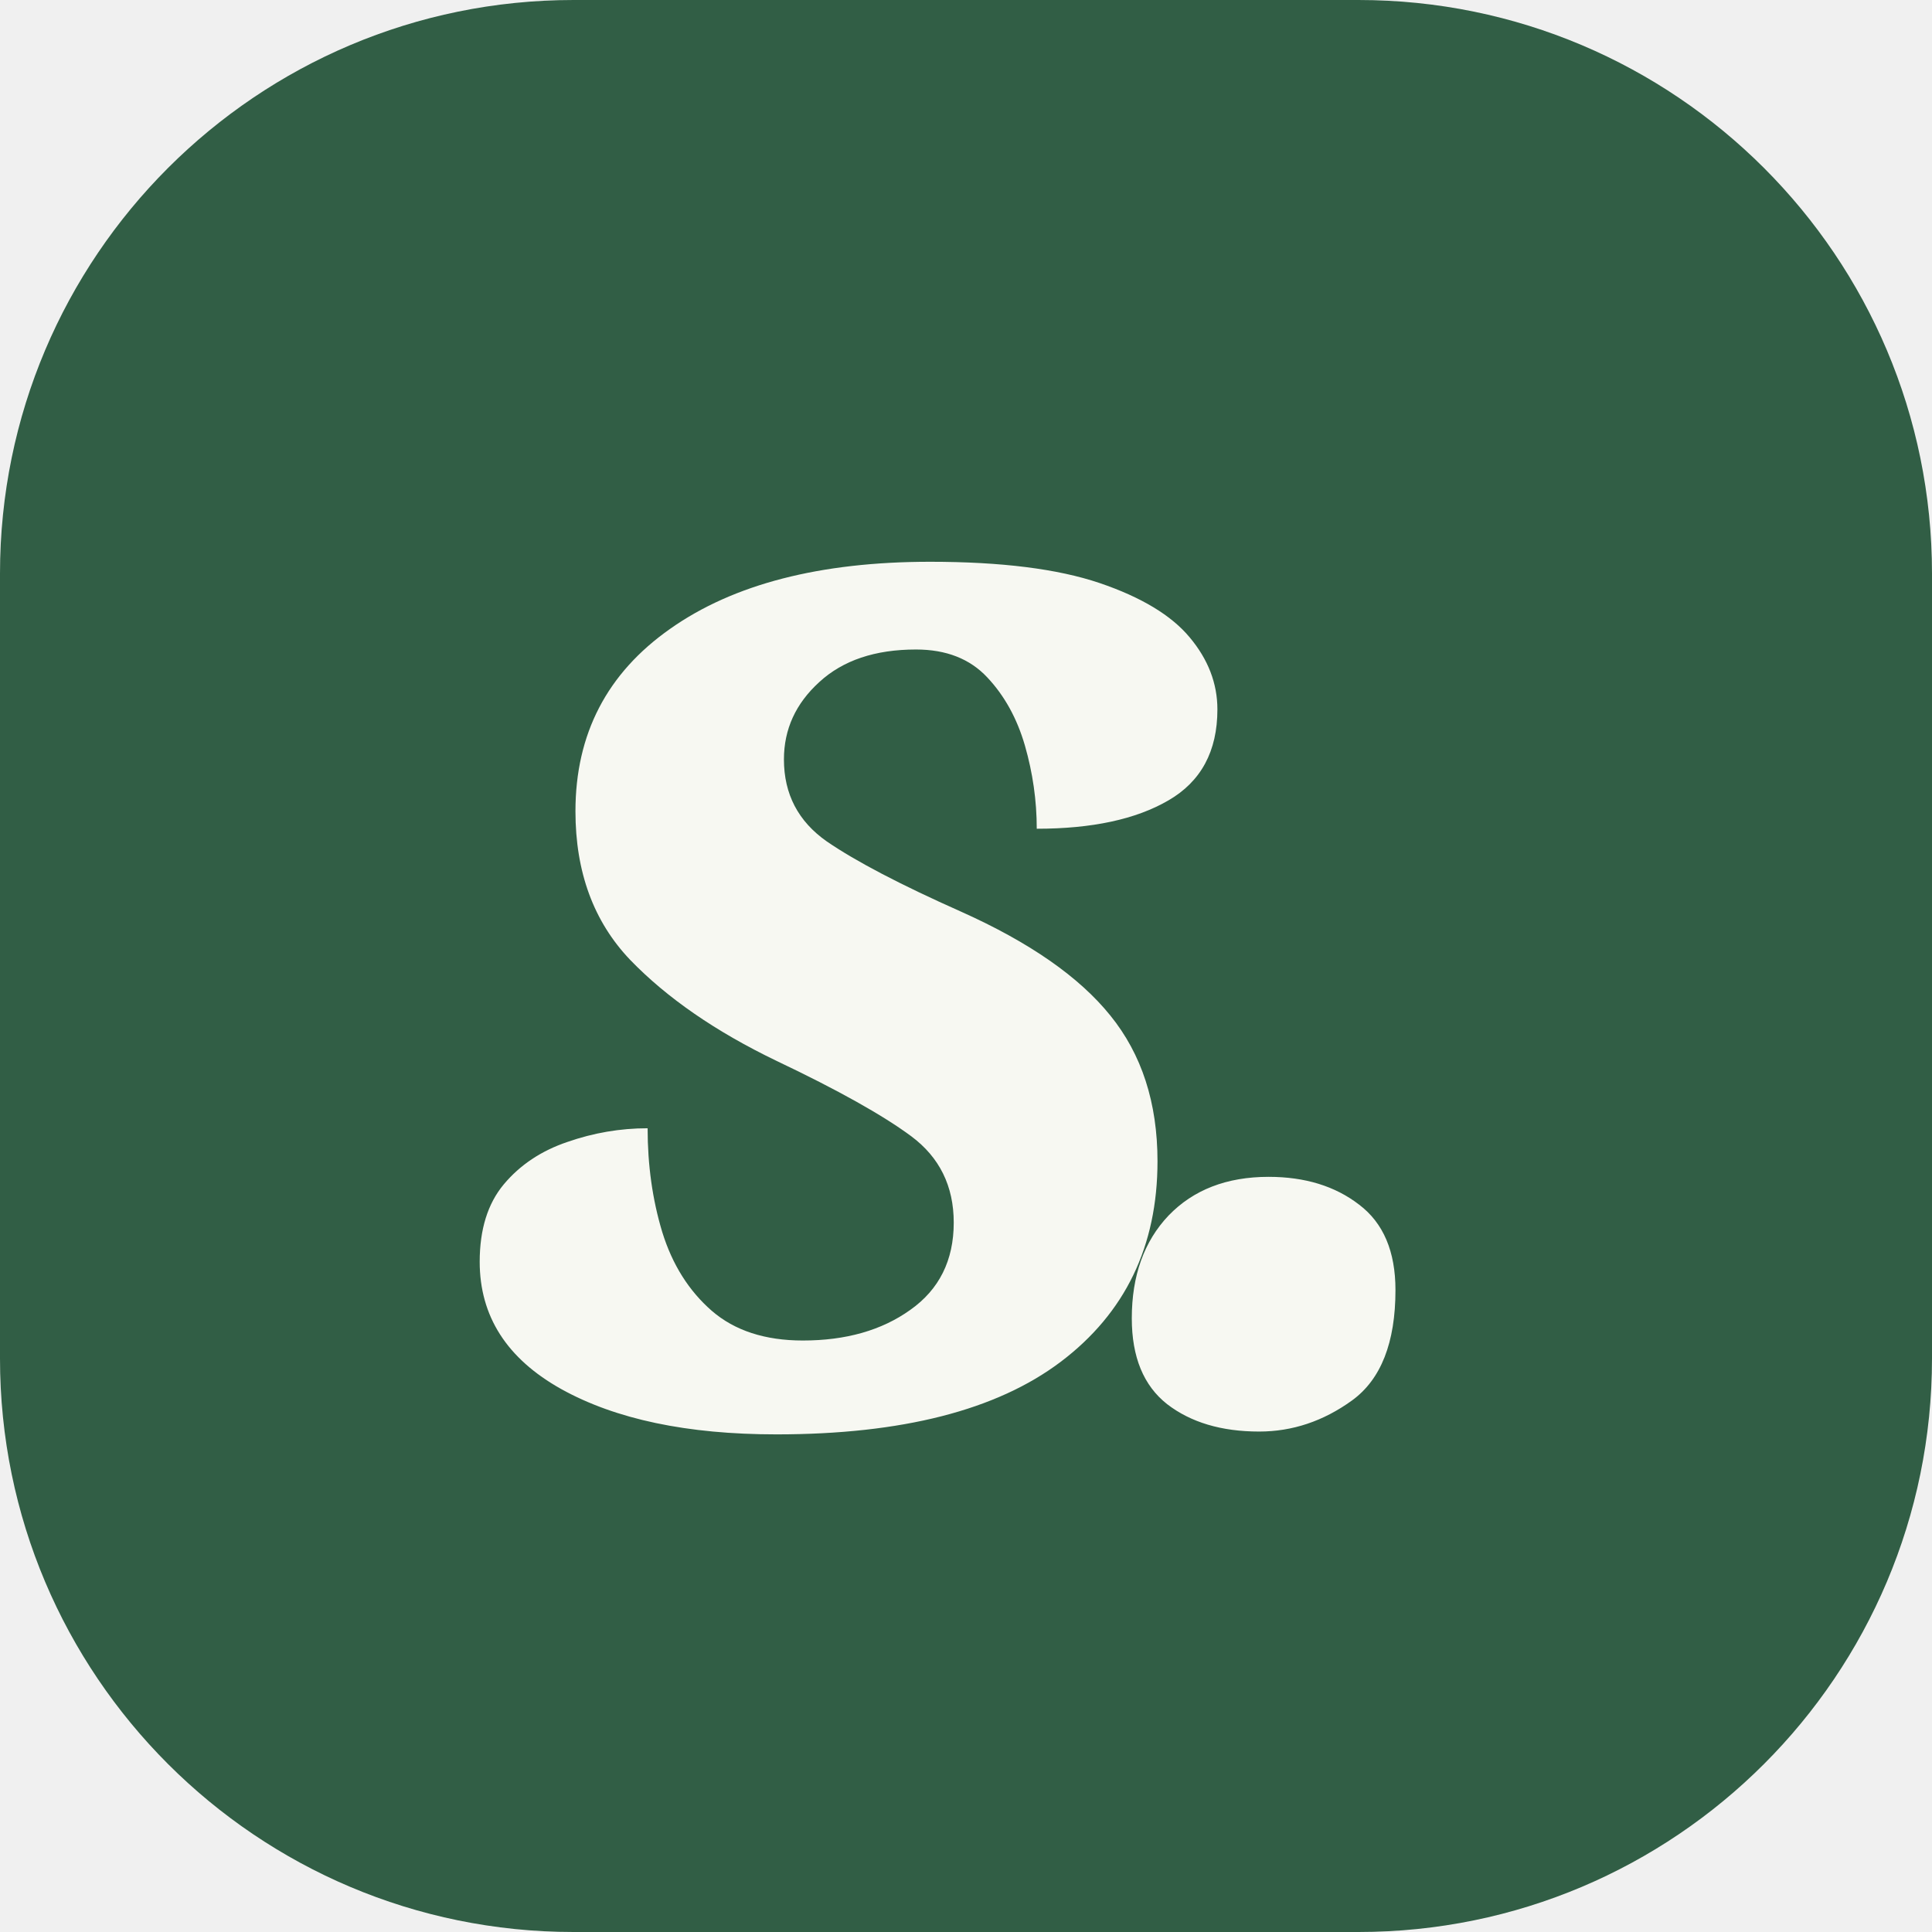
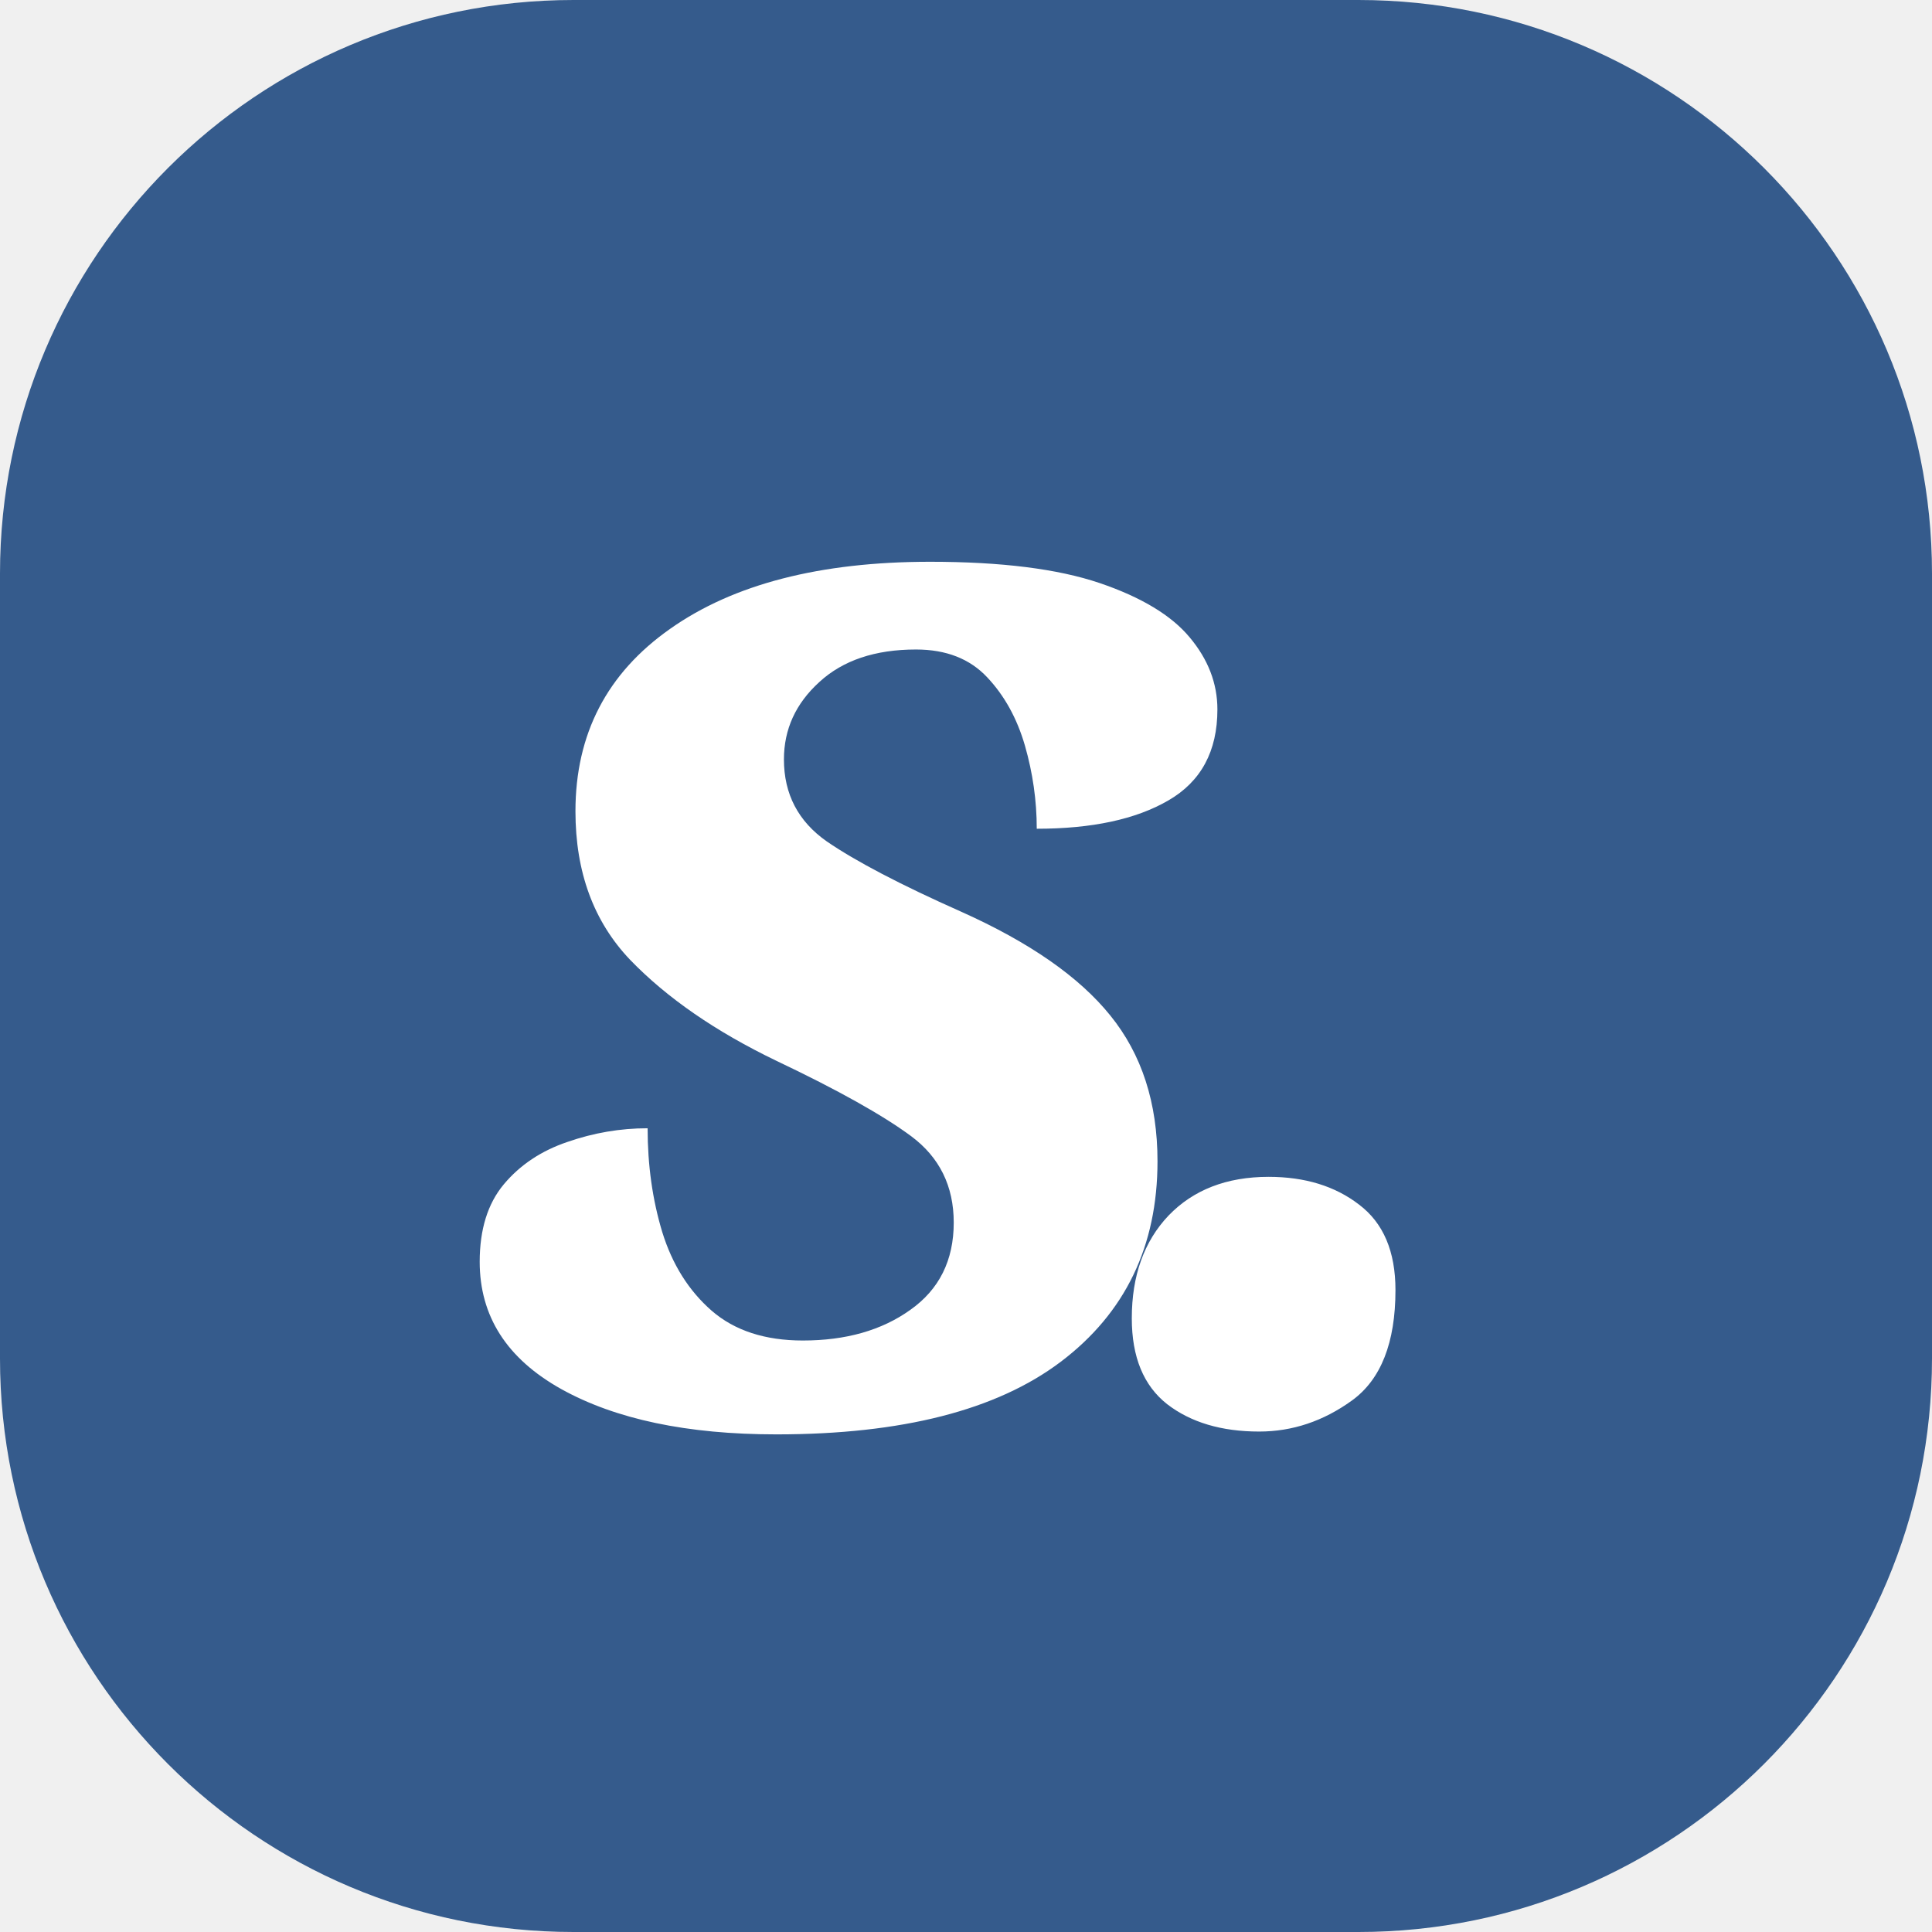
<svg xmlns="http://www.w3.org/2000/svg" viewBox="0 0 64 64">
-   <rect width="64" height="64" rx="19" fill="#315e45" />
-   <text x="15" y="47" fill="#f7f8f2" font-family="Georgia,serif" font-size="52" font-style="italic" font-weight="bold" letter-spacing="-6">s.</text>
+   <rect width="64" height="64" rx="19" fill="#355b8c" />
+   <text x="15" y="47" fill="#fff" font-family="Georgia,serif" font-size="52" font-style="italic" font-weight="bold" letter-spacing="-6">s.</text>
</svg>
